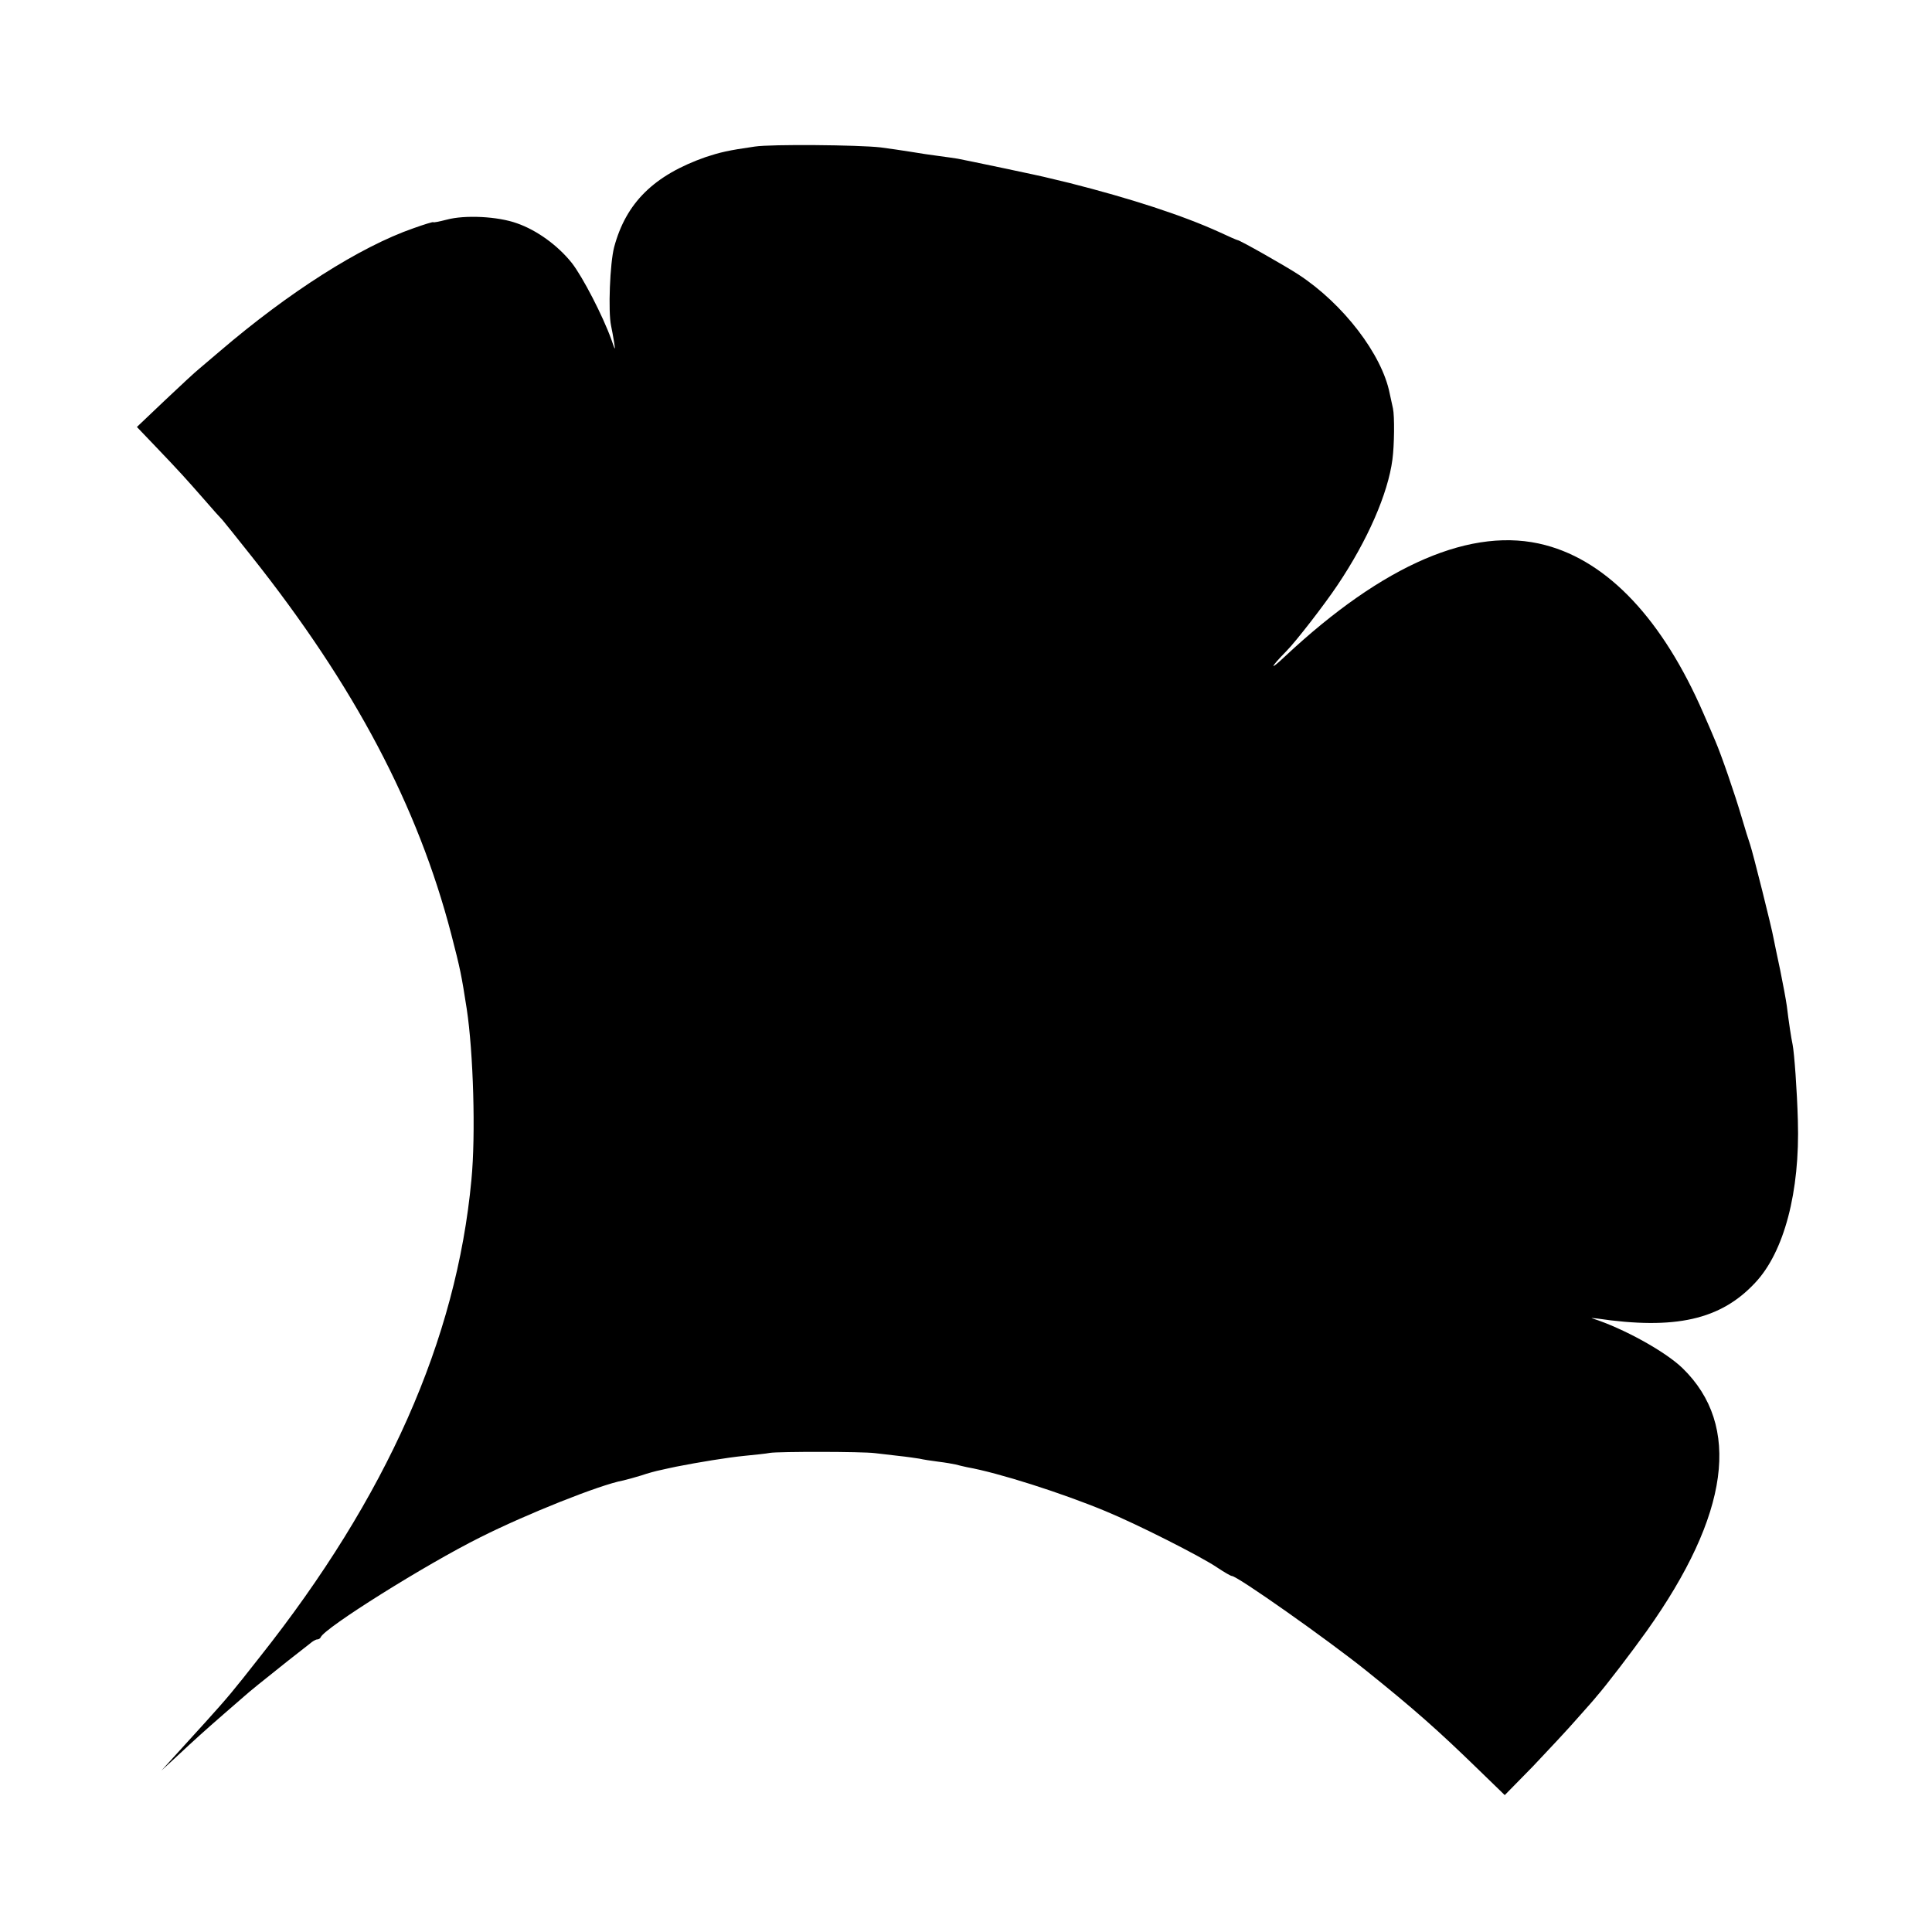
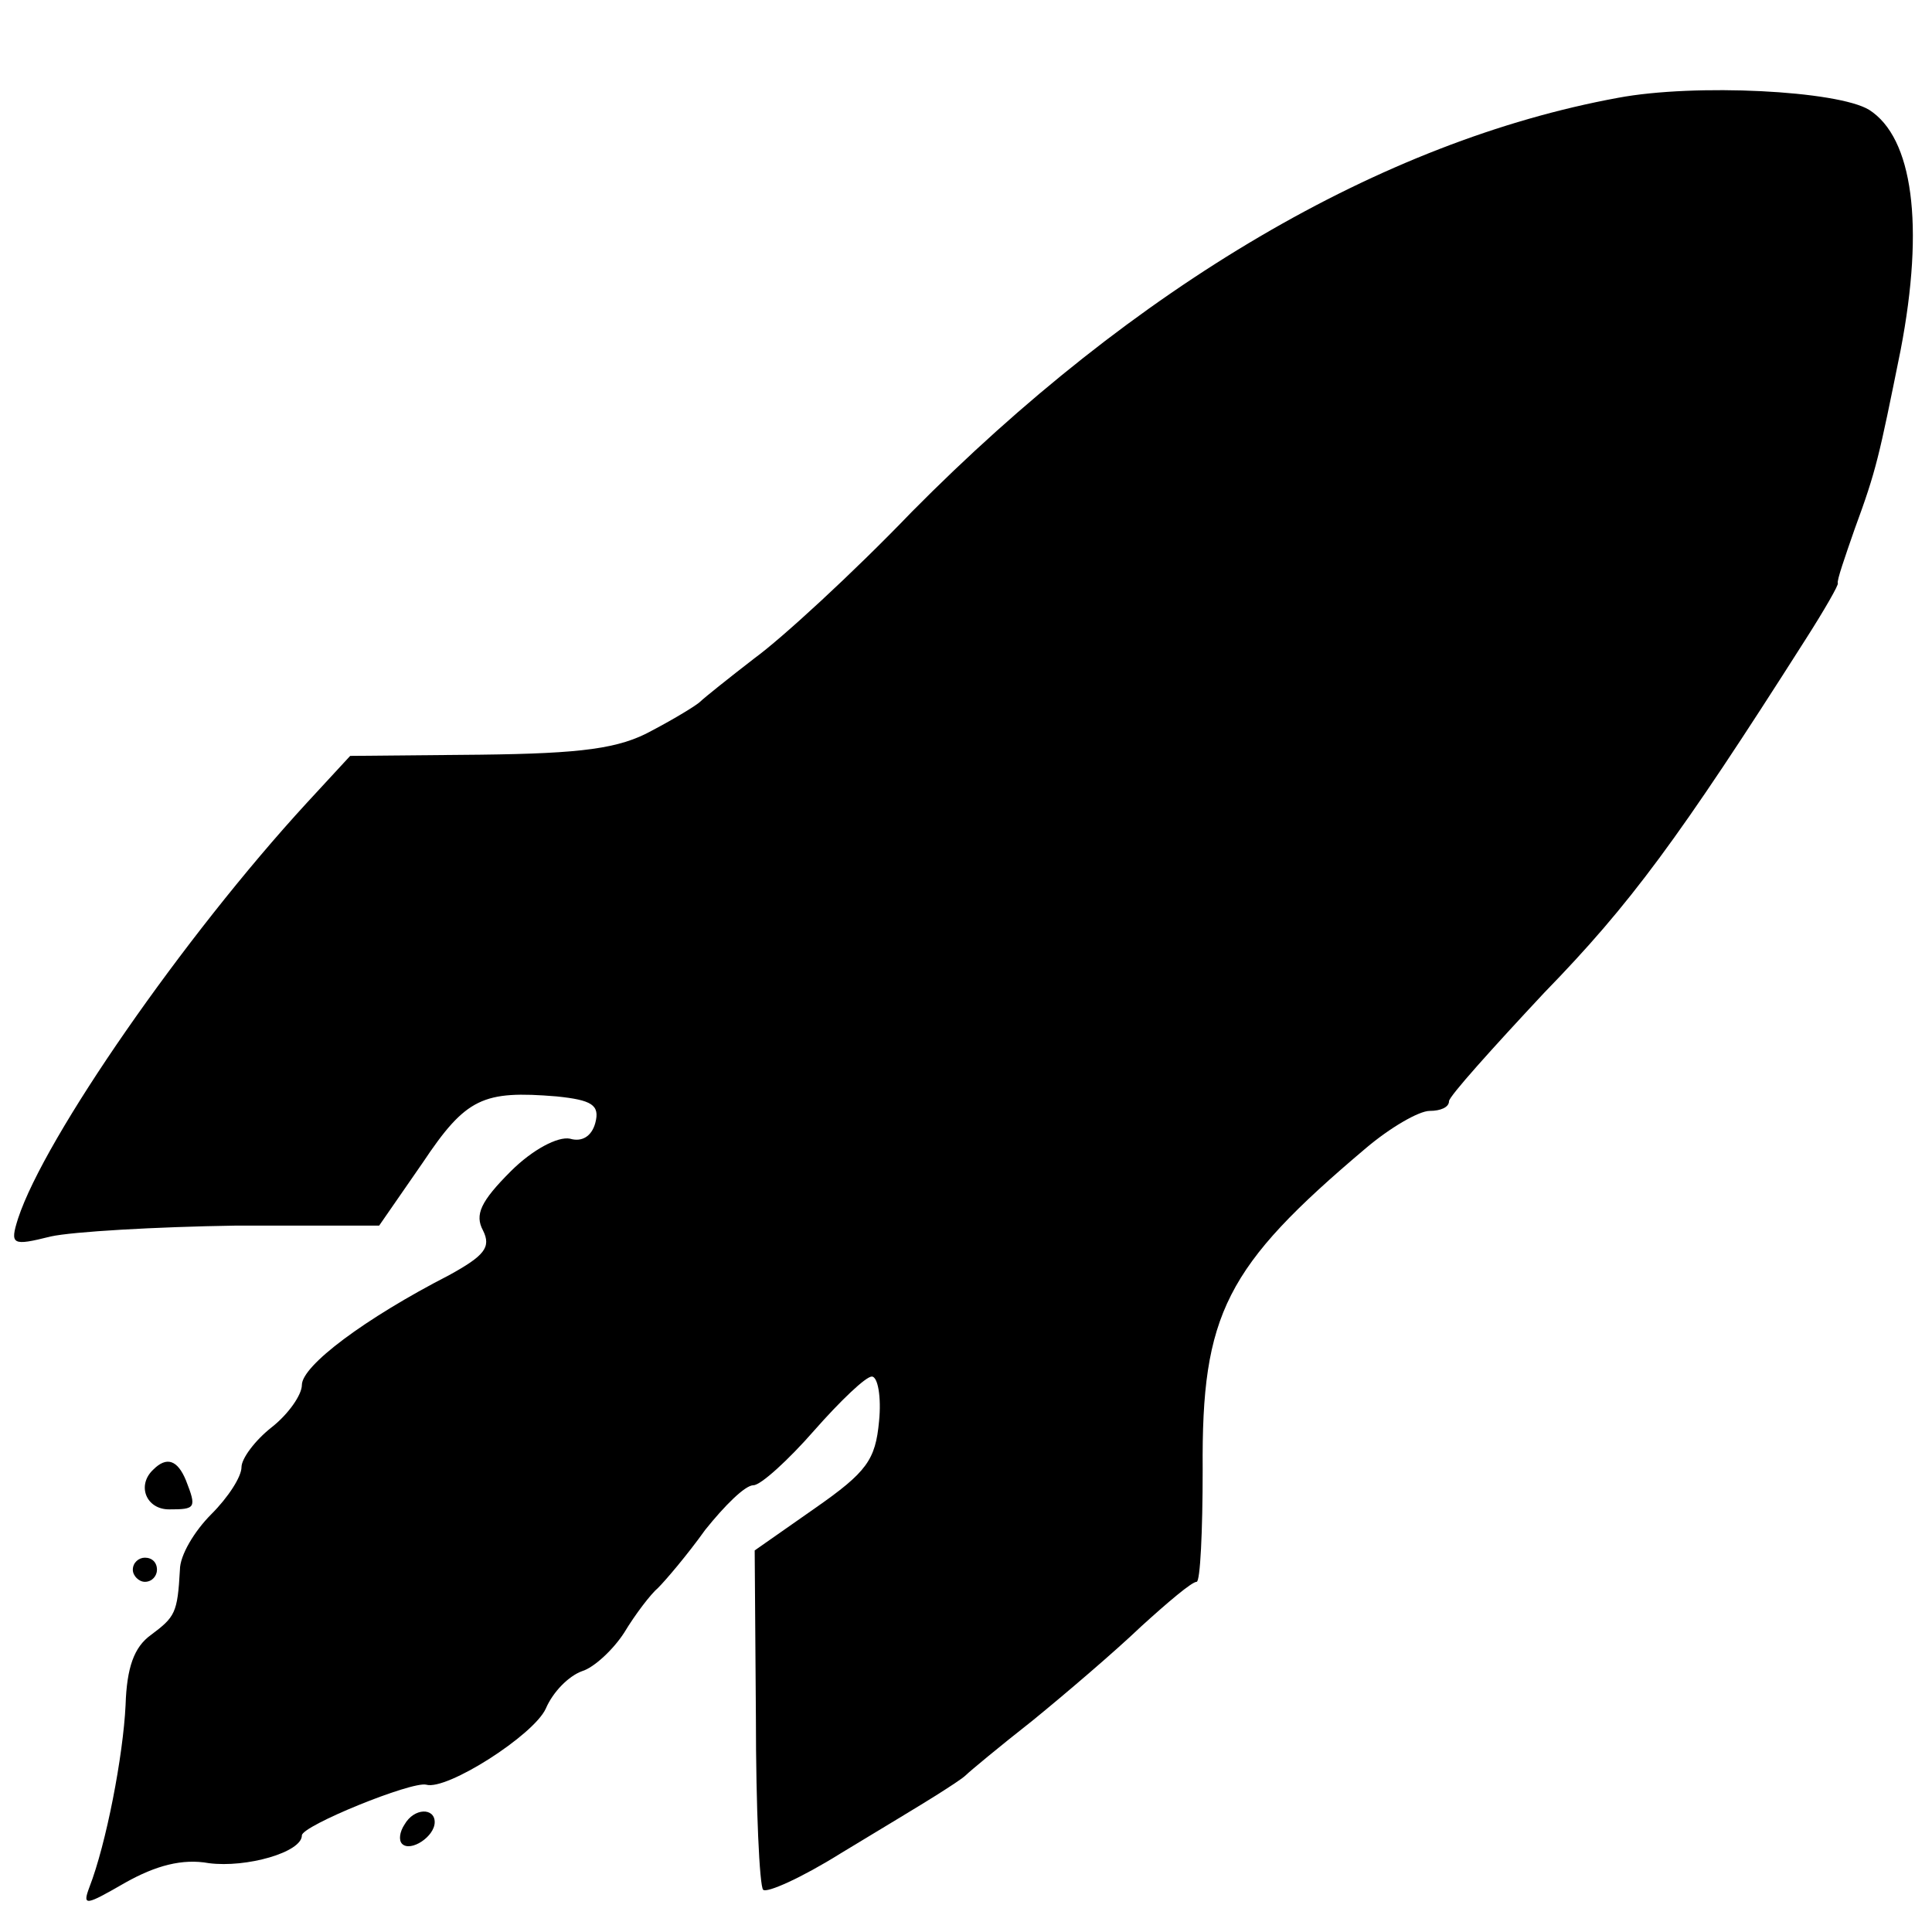
- <svg xmlns="http://www.w3.org/2000/svg" version="1.0" width="700pt" height="700pt" viewBox="0 0 700 700" preserveAspectRatio="xMidYMid meet">
-   <g transform="translate(0,700) scale(0.1,-0.1)" fill="#000000" stroke="none">
-     <path d="M2735 6469 c-98 -14 -126 -21 -178 -38 -188 -66 -289 -166 -332 -327 -15 -58 -22 -232 -11 -284 3 -14 8 -41 11 -60 5 -32 4 -31 -10 10 -31 86 -104 227 -143 277 -51 64 -127 119 -199 144 -69 25 -189 31 -255 13 -27 -7 -48 -11 -48 -9 0 2 -33 -8 -72 -22 -193 -67 -452 -232 -702 -446 -27 -23 -60 -51 -73 -62 -14 -11 -70 -63 -126 -116 l-101 -96 66 -69 c90 -94 114 -121 178 -194 30 -35 60 -68 66 -74 5 -6 53 -65 105 -131 374 -471 603 -905 724 -1370 33 -127 37 -148 56 -270 24 -157 33 -457 17 -620 -54 -579 -307 -1149 -767 -1729 -98 -125 -114 -144 -196 -235 -54 -59 -60 -66 -120 -132 l-40 -44 50 46 c76 71 104 96 175 158 36 31 70 61 76 66 14 13 72 60 154 125 36 28 73 57 83 65 9 8 21 15 26 15 5 0 11 3 13 8 14 34 381 264 578 362 167 84 435 191 518 206 13 3 42 11 65 18 23 8 56 17 72 20 17 4 41 9 55 12 81 16 185 33 245 39 39 4 81 8 95 11 32 5 334 5 380 -1 19 -2 58 -7 86 -10 29 -3 62 -8 75 -10 13 -3 44 -8 69 -11 25 -3 53 -8 62 -10 10 -3 29 -7 42 -10 113 -20 342 -93 501 -159 112 -46 346 -164 406 -205 24 -16 48 -30 52 -30 20 0 346 -230 487 -343 173 -139 259 -215 403 -355 l99 -96 102 104 c55 58 128 136 161 174 33 37 65 73 70 80 32 36 129 163 181 236 301 423 344 745 130 953 -63 61 -216 145 -326 180 -8 2 -1 2 15 0 284 -42 449 -5 574 129 105 111 163 330 155 588 -3 110 -13 245 -19 275 -5 23 -14 82 -21 140 -3 22 -14 81 -24 130 -11 50 -21 101 -24 115 -6 36 -75 311 -85 340 -5 14 -19 59 -31 100 -24 82 -74 227 -95 275 -7 17 -26 62 -43 100 -147 339 -345 550 -573 610 -263 70 -586 -69 -944 -404 -57 -54 -54 -41 5 19 35 35 140 171 186 240 109 162 183 332 199 455 7 51 8 158 2 185 -2 8 -7 33 -12 55 -28 141 -168 324 -330 430 -47 31 -213 125 -221 125 -2 0 -32 13 -66 29 -134 61 -322 122 -543 178 -33 8 -67 16 -75 18 -25 7 -303 65 -330 70 -14 2 -45 7 -70 10 -25 3 -70 10 -100 15 -30 5 -80 12 -110 16 -79 9 -396 12 -455 3z" />
+ <svg xmlns="http://www.w3.org/2000/svg" version="1.0" width="160pt" height="160pt" viewBox="0 0 160 160" preserveAspectRatio="xMidYMid meet">
+   <g transform="translate(0,160) scale(0.1,-0.1)" fill="#000000" stroke="none">
+     <path d="M1340 1519 c-196 -36 -400 -156 -585 -343 -49 -51 -108 -105 -130 -121 -22 -17 -42 -33 -45 -36 -3 -3 -21 -14 -40 -24 -27 -15 -58 -19 -142 -20 l-108 -1 -36 -39 c-102 -111 -217 -277 -239 -344 -7 -22 -5 -23 27 -15 18 4 87 8 153 9 l119 0 36 52 c36 54 50 60 111 55 29 -3 36 -7 32 -22 -3 -11 -11 -16 -21 -13 -10 2 -31 -9 -49 -27 -25 -25 -30 -36 -23 -49 7 -14 1 -21 -28 -37 -70 -36 -122 -75 -122 -91 0 -8 -11 -24 -25 -35 -14 -11 -25 -26 -25 -33 0 -8 -11 -25 -25 -39 -14 -14 -26 -34 -26 -46 -2 -36 -4 -39 -24 -54 -14 -10 -20 -27 -21 -58 -2 -42 -16 -115 -30 -151 -6 -16 -3 -15 30 4 25 14 47 20 69 16 31 -4 77 9 77 23 0 8 91 45 103 42 17 -5 89 41 99 63 6 14 19 27 30 31 10 3 26 18 35 32 9 15 22 32 28 37 6 6 24 27 39 48 16 20 33 37 40 37 6 0 29 21 50 45 22 25 43 45 48 45 5 0 8 -17 6 -37 -3 -32 -10 -42 -53 -72 l-50 -35 1 -138 c0 -76 3 -140 6 -143 3 -3 32 10 64 30 33 20 68 41 79 48 11 7 22 14 25 17 3 3 27 23 55 45 27 22 68 57 90 78 22 20 42 37 46 37 3 0 5 42 5 93 -1 129 19 168 135 266 20 17 44 31 53 31 9 0 16 3 16 8 0 4 36 44 79 90 71 73 111 127 216 292 16 25 28 46 27 47 -1 2 6 22 14 45 18 49 20 59 38 148 20 104 10 176 -26 199 -26 16 -144 22 -208 10z" />
+     <path d="M127 383 c-14 -13 -6 -33 13 -33 22 0 23 1 14 24 -7 17 -16 20 -27 9z" />
+     <path d="M110 300 c0 -5 5 -10 10 -10 6 0 10 5 10 10 0 6 -4 10 -10 10 -5 0 -10 -4 -10 -10z" />
+     <path d="M335 89 c-4 -6 -5 -13 -2 -16 7 -7 27 6 27 18 0 12 -17 12 -25 -2z" />
  </g>
</svg>
